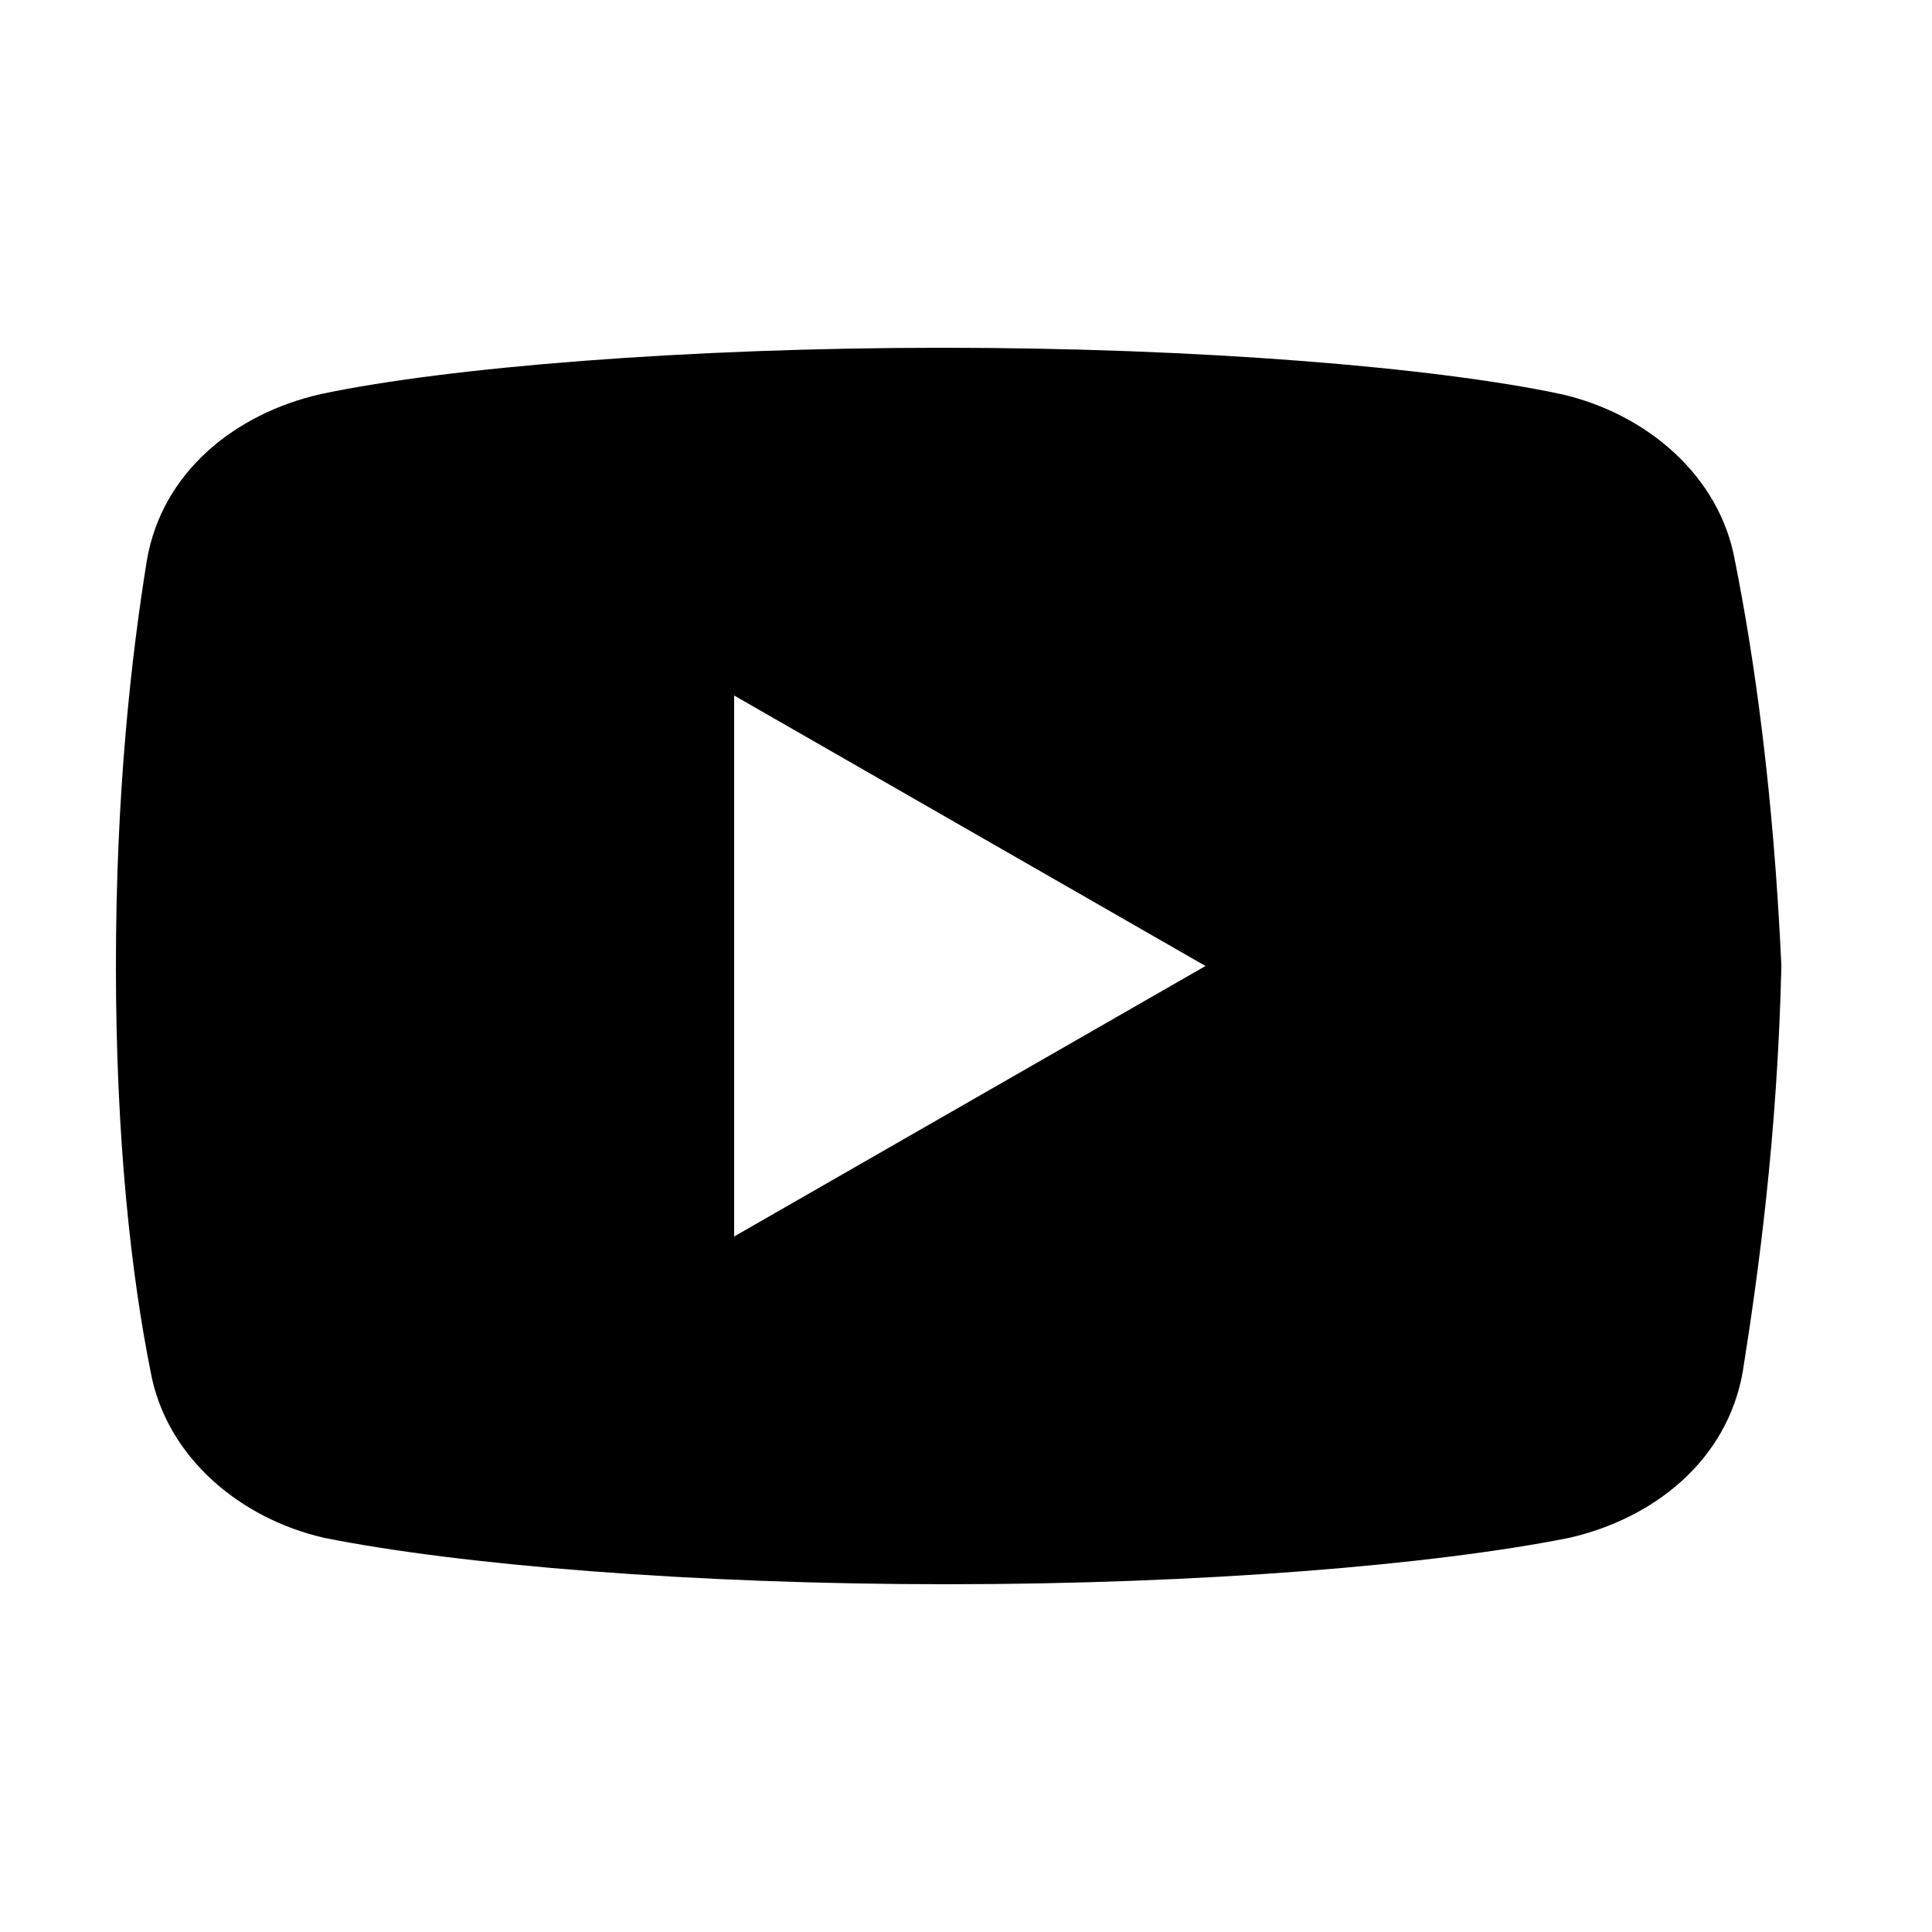
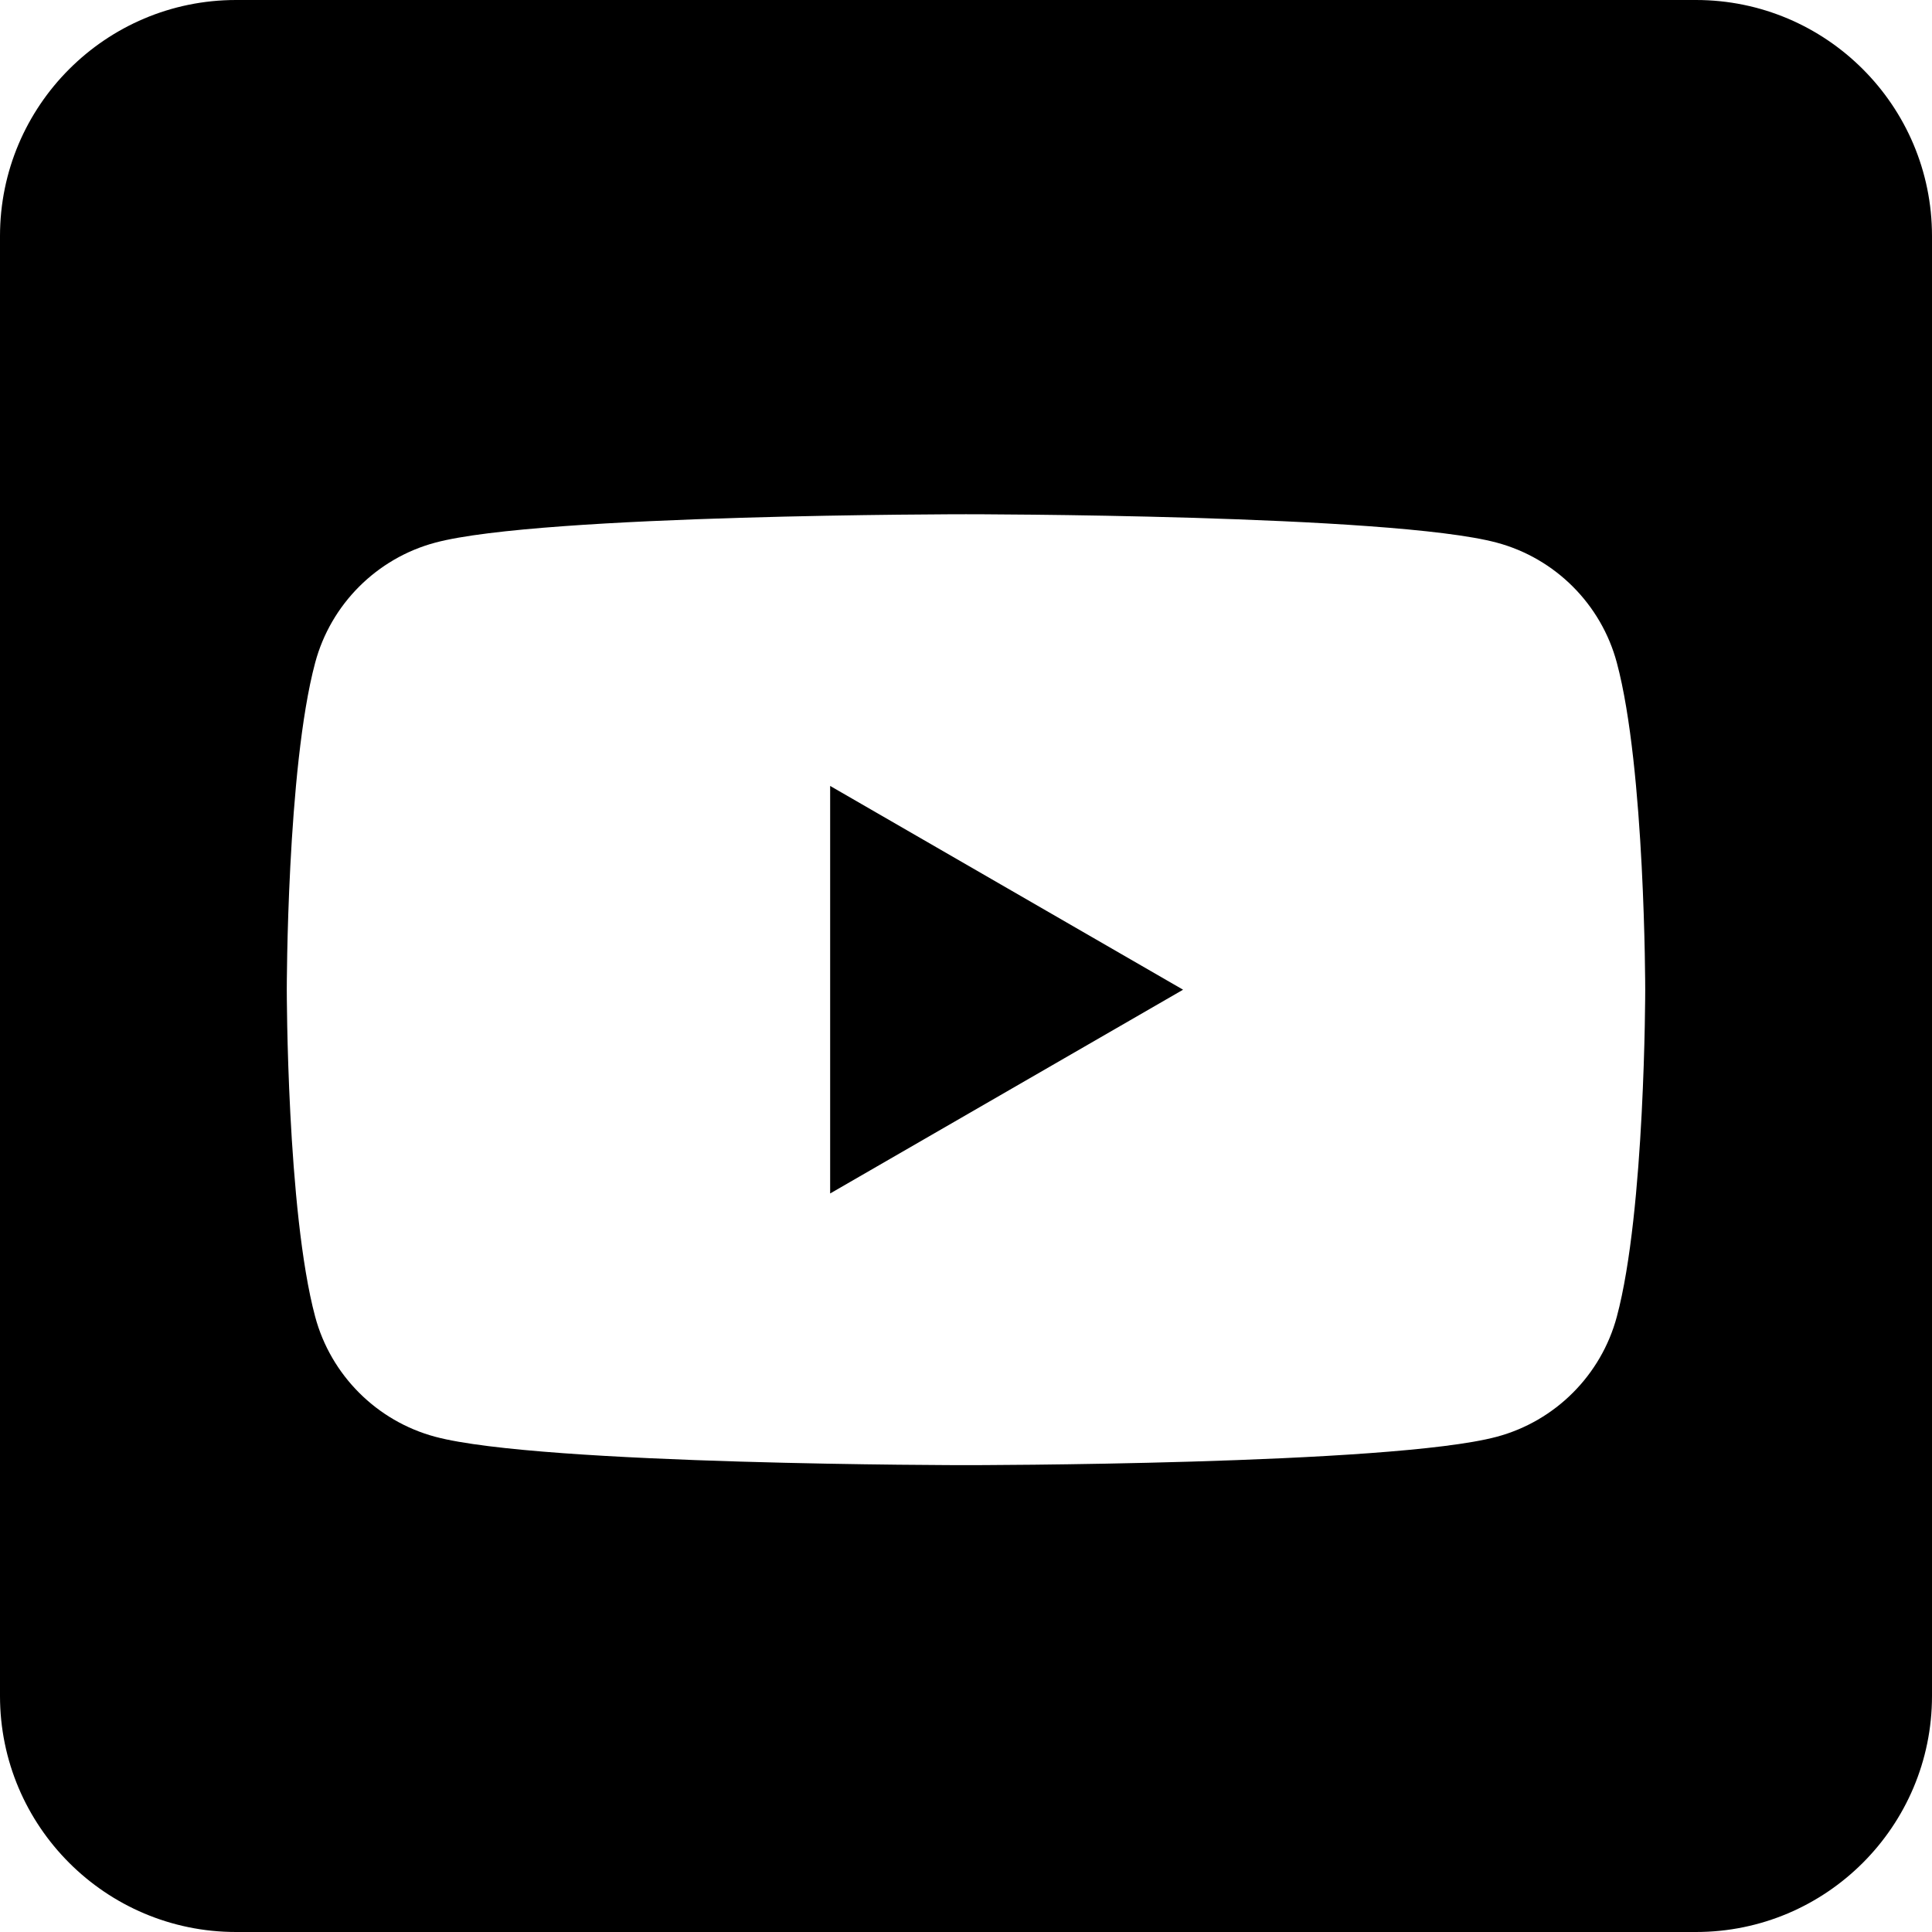
- <svg xmlns="http://www.w3.org/2000/svg" viewBox="0 0 50 50" width="50px" height="50px">
-   <path d="M 44.898 14.5 C 44.5 12.301 42.602 10.699 40.398 10.199 C 37.102 9.5 31 9 24.398 9 C 17.801 9 11.602 9.5 8.301 10.199 C 6.102 10.699 4.199 12.199 3.801 14.5 C 3.398 17 3 20.5 3 25 C 3 29.5 3.398 33 3.898 35.5 C 4.301 37.699 6.199 39.301 8.398 39.801 C 11.898 40.5 17.898 41 24.5 41 C 31.102 41 37.102 40.5 40.602 39.801 C 42.801 39.301 44.699 37.801 45.102 35.5 C 45.5 33 46 29.398 46.102 25 C 45.898 20.5 45.398 17 44.898 14.5 Z M 19 32 L 19 18 L 31.199 25 Z" />
+ <svg xmlns="http://www.w3.org/2000/svg" height="100%" style="fill-rule:evenodd;clip-rule:evenodd;stroke-linejoin:round;stroke-miterlimit:2;" version="1.1" viewBox="0 0 512 512" width="100%" xml:space="preserve">
+   <path d="M449.446,0c34.525,0 62.554,28.03 62.554,62.554l0,386.892c0,34.524 -28.03,62.554 -62.554,62.554l-386.892,0c-34.524,0 -62.554,-28.03 -62.554,-62.554l0,-386.892c0,-34.524 28.029,-62.554 62.554,-62.554l386.892,0Zm-20.967,175.63c-4.139,-15.489 -16.337,-27.687 -31.826,-31.826c-28.078,-7.524 -140.653,-7.524 -140.653,-7.524c0,0 -112.575,0 -140.653,7.524c-15.486,4.139 -27.686,16.337 -31.826,31.826c-7.521,28.075 -7.521,86.652 -7.521,86.652c0,0 0,58.576 7.521,86.648c4.14,15.489 16.34,27.69 31.826,31.829c28.078,7.521 140.653,7.521 140.653,7.521c0,0 112.575,0 140.653,-7.521c15.489,-4.139 27.687,-16.34 31.826,-31.829c7.521,-28.072 7.521,-86.648 7.521,-86.648c0,0 0,-58.577 -7.521,-86.652Zm-208.481,140.653l0,-108.002l93.53,54.001l-93.53,54.001Z" />
</svg>
